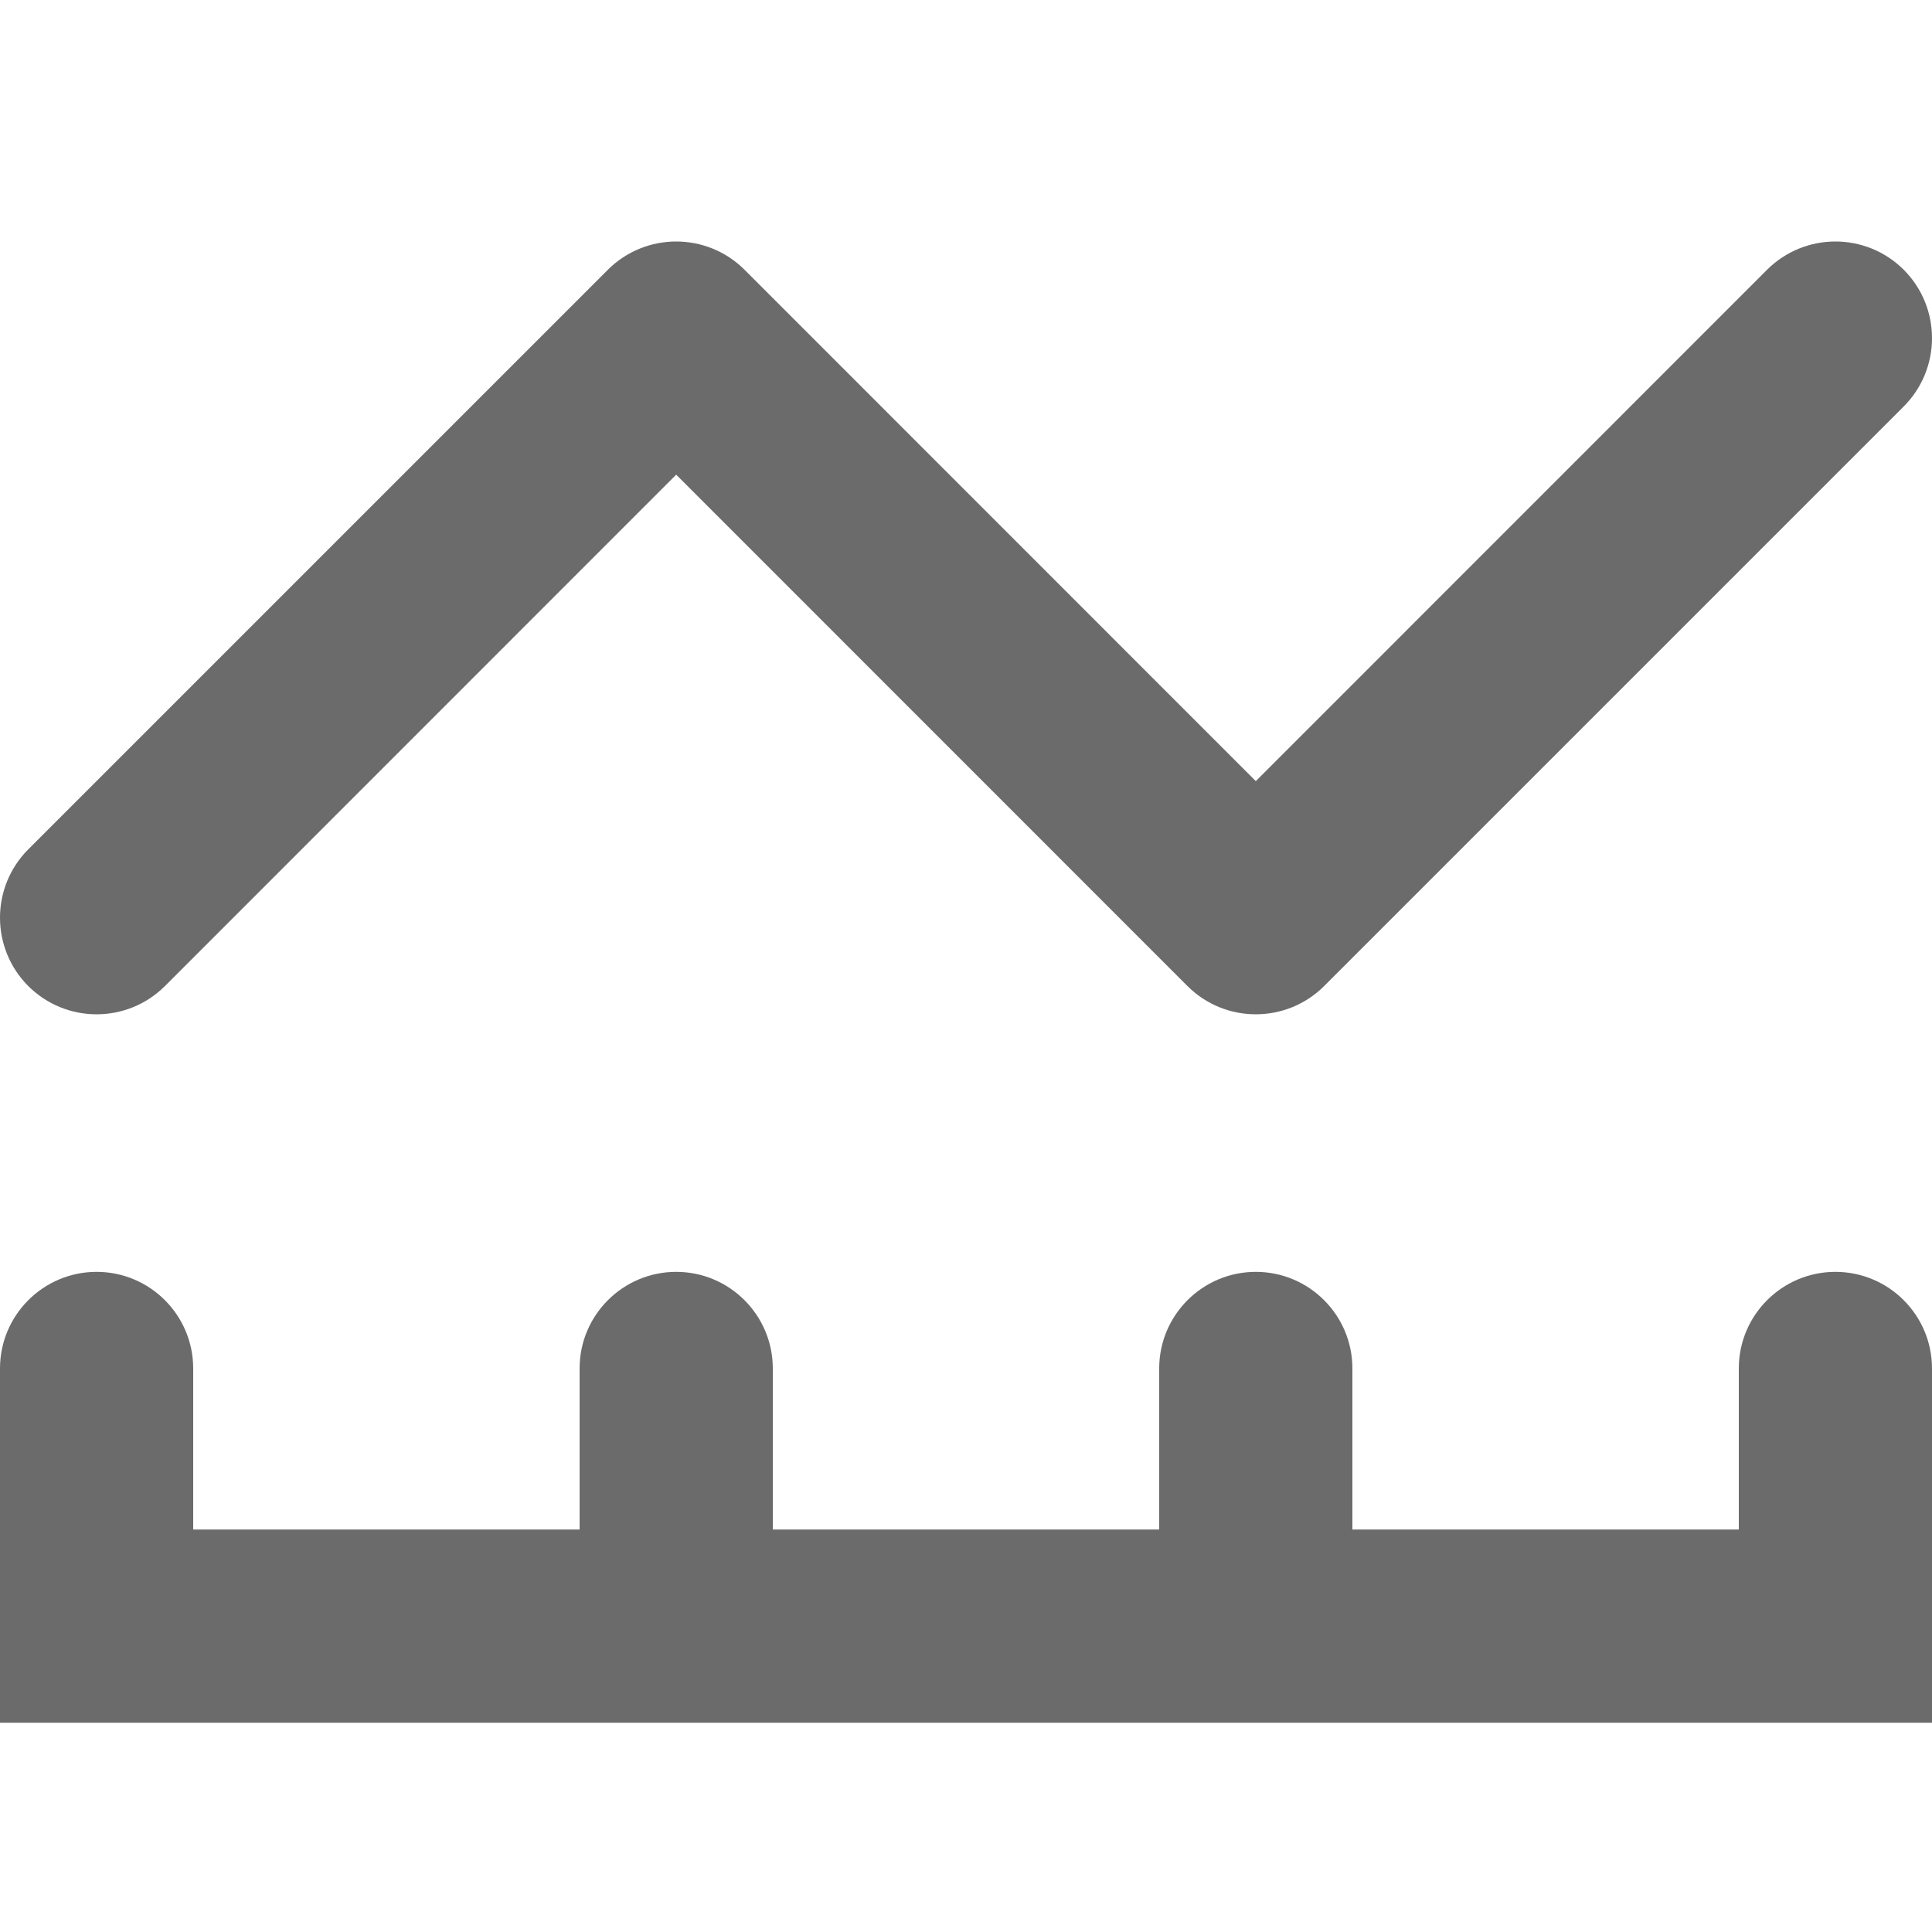
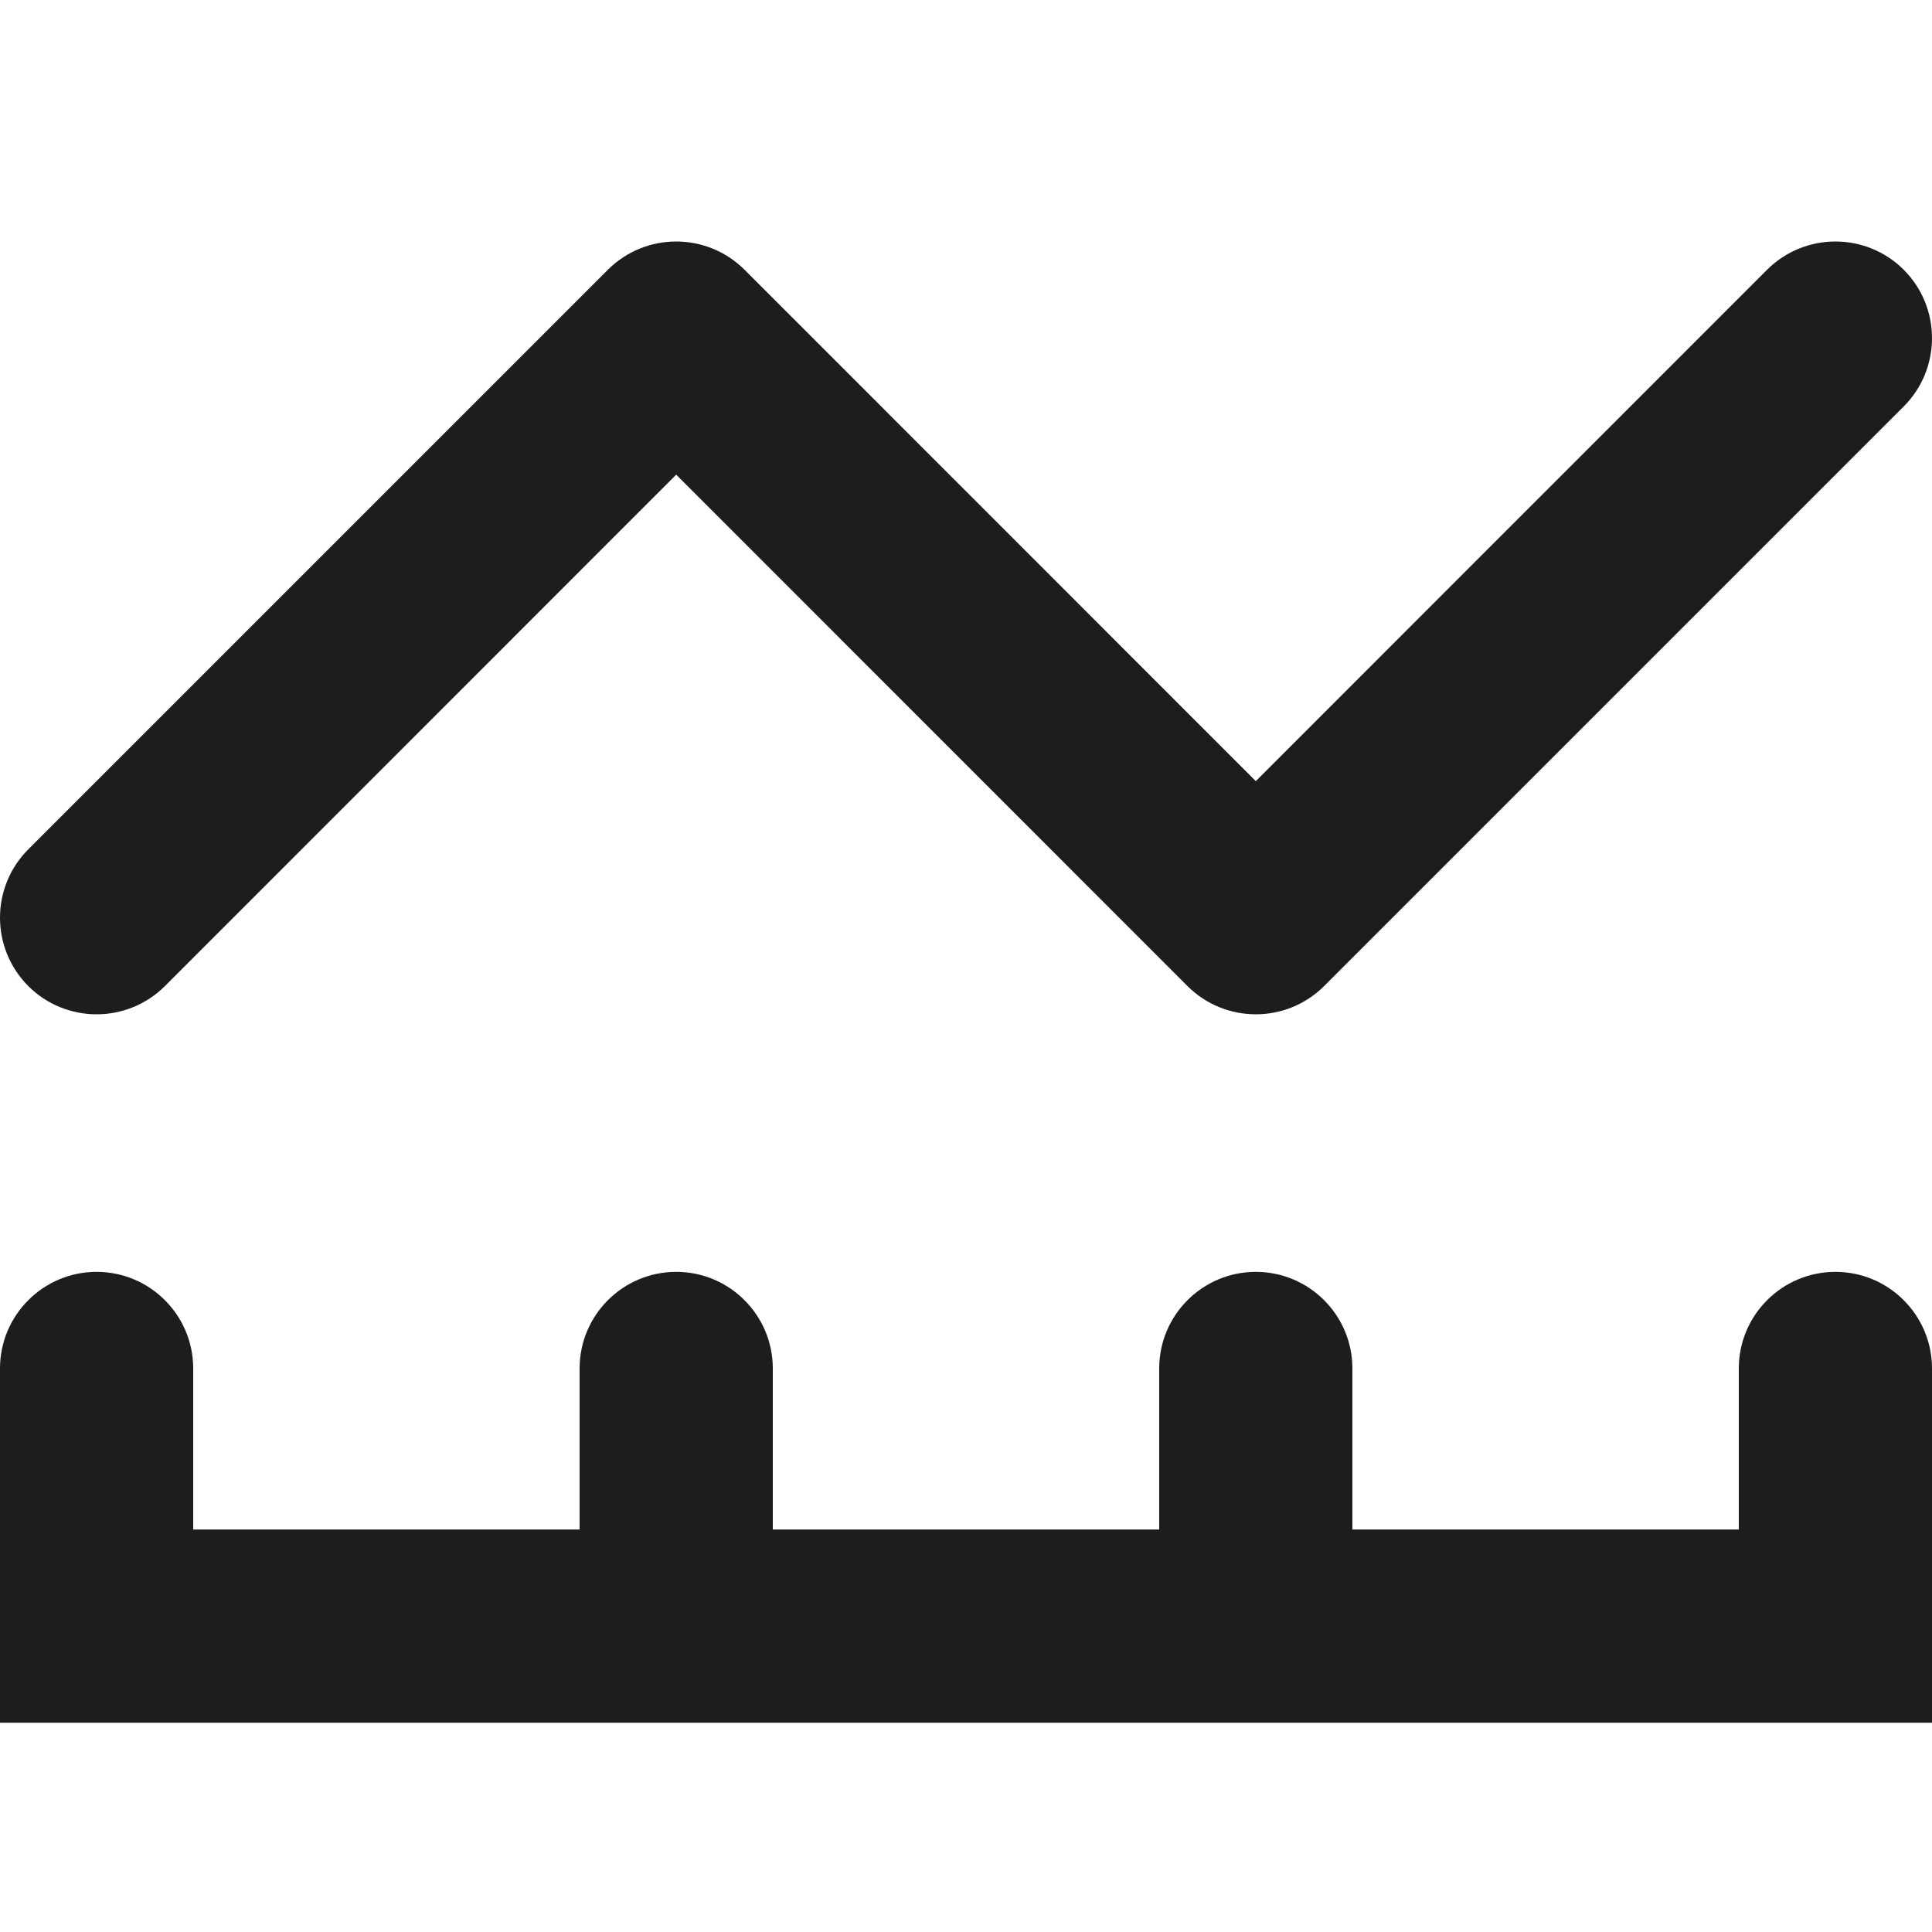
<svg xmlns="http://www.w3.org/2000/svg" width="800px" height="800px" viewBox="0 0 16 16" fill="none">
  <g id="SVGRepo_bgCarrier" stroke-width="0" />
  <g id="SVGRepo_tracerCarrier" stroke-linecap="round" stroke-linejoin="round" />
  <g id="SVGRepo_iconCarrier">
-     <path fill-rule="evenodd" clip-rule="evenodd" d="M5.034 2.234C5.347 1.922 5.853 1.922 6.166 2.234L10.4 6.469L14.634 2.234C14.947 1.922 15.453 1.922 15.766 2.234C16.078 2.547 16.078 3.053 15.766 3.366L10.966 8.166C10.653 8.478 10.147 8.478 9.834 8.166L5.6 3.931L1.366 8.166C1.053 8.478 0.547 8.478 0.234 8.166C-0.078 7.853 -0.078 7.347 0.234 7.034L5.034 2.234ZM1.6 12.667V11.333C1.6 10.892 1.242 10.533 0.8 10.533C0.358 10.533 0 10.892 0 11.333V14.267H16V11.333C16 10.892 15.642 10.533 15.2 10.533C14.758 10.533 14.4 10.892 14.4 11.333V12.667H11.2V11.333C11.2 10.892 10.842 10.533 10.4 10.533C9.958 10.533 9.6 10.892 9.6 11.333V12.667H6.4V11.333C6.4 10.892 6.042 10.533 5.6 10.533C5.158 10.533 4.8 10.892 4.8 11.333V12.667H1.6Z" fill="#6b6b6b" />
+     <path fill-rule="evenodd" clip-rule="evenodd" d="M5.034 2.234C5.347 1.922 5.853 1.922 6.166 2.234L10.4 6.469L14.634 2.234C14.947 1.922 15.453 1.922 15.766 2.234C16.078 2.547 16.078 3.053 15.766 3.366L10.966 8.166C10.653 8.478 10.147 8.478 9.834 8.166L5.6 3.931L1.366 8.166C1.053 8.478 0.547 8.478 0.234 8.166C-0.078 7.853 -0.078 7.347 0.234 7.034L5.034 2.234ZM1.6 12.667V11.333C1.6 10.892 1.242 10.533 0.8 10.533C0.358 10.533 0 10.892 0 11.333V14.267H16V11.333C16 10.892 15.642 10.533 15.2 10.533C14.758 10.533 14.4 10.892 14.4 11.333V12.667H11.2V11.333C11.2 10.892 10.842 10.533 10.4 10.533C9.958 10.533 9.6 10.892 9.6 11.333V12.667H6.4V11.333C6.4 10.892 6.042 10.533 5.6 10.533C5.158 10.533 4.8 10.892 4.8 11.333V12.667H1.6Z" fill="#1C1D1E" />
  </g>
</svg>
